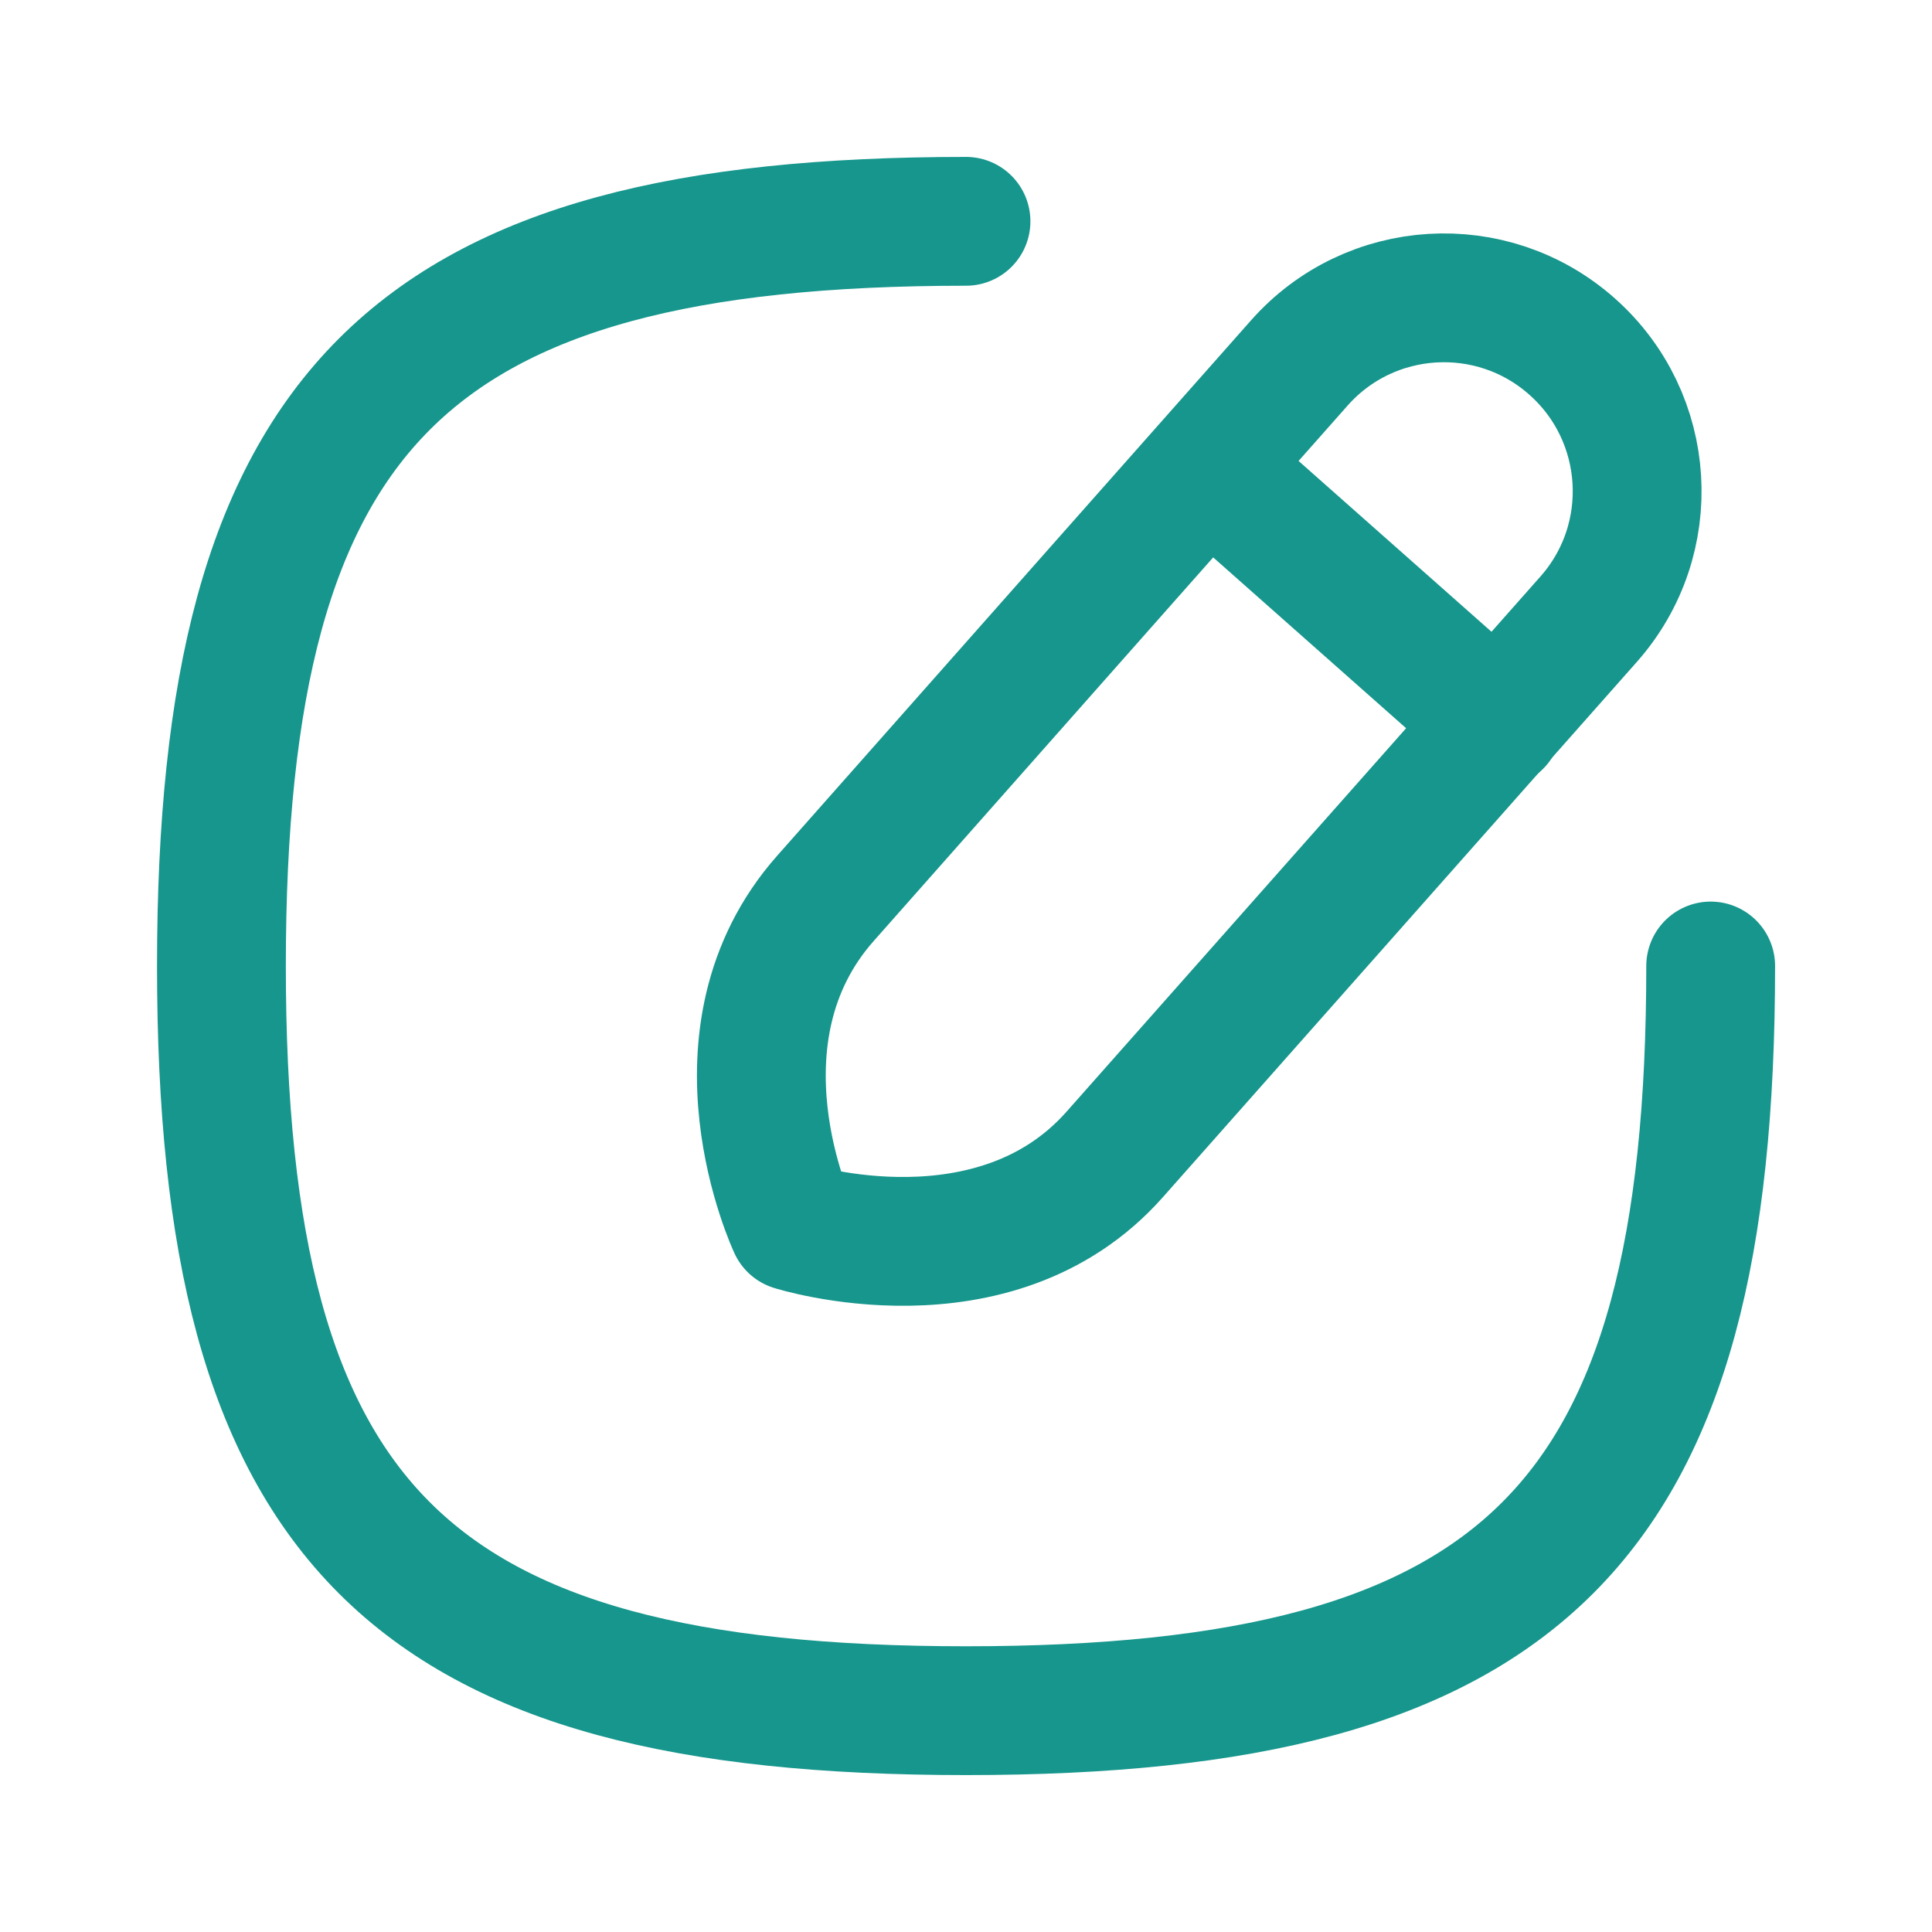
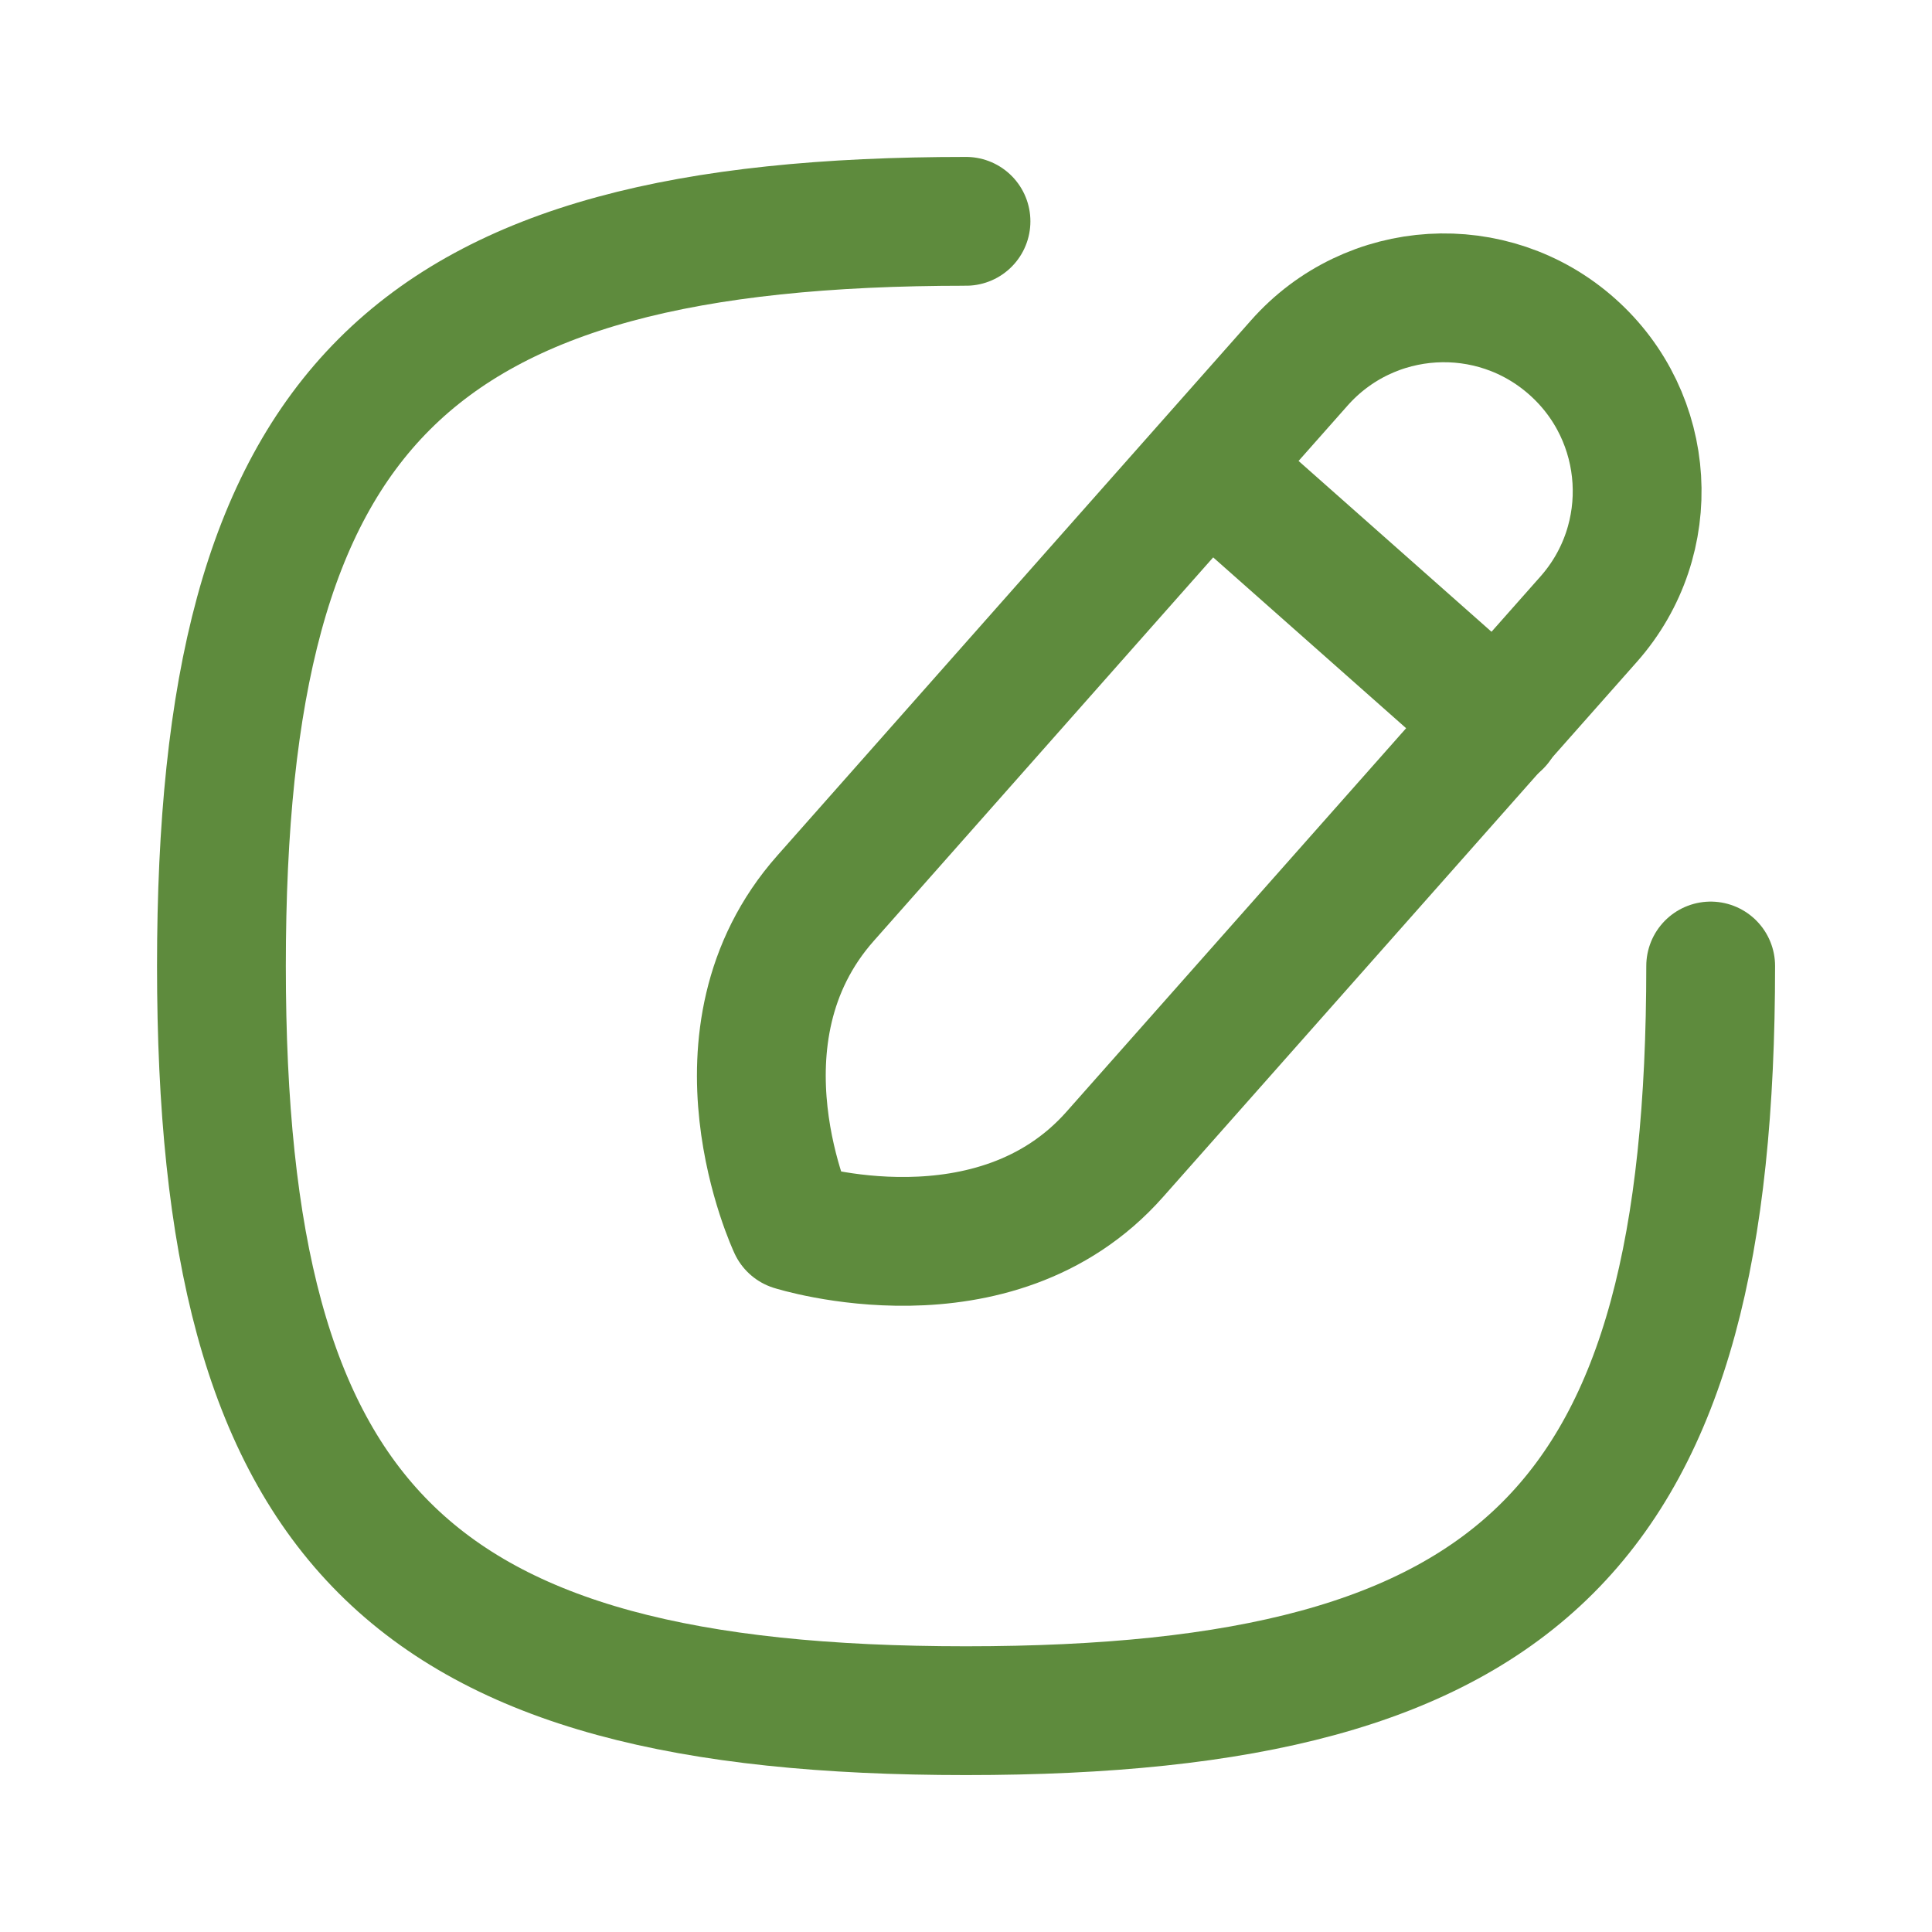
<svg xmlns="http://www.w3.org/2000/svg" width="18" height="18" viewBox="0 0 18 18" fill="none">
-   <path d="M9 2.062C3.797 2.062 2.063 3.797 2.063 9C2.063 14.203 3.797 15.938 9 15.938C14.203 15.938 15.938 14.203 15.938 9" stroke="#16968C" stroke-width="1.2" stroke-linecap="round" stroke-linejoin="round" />
-   <path fill-rule="evenodd" clip-rule="evenodd" d="M14.646 3.228V3.228C13.902 2.568 12.764 2.637 12.105 3.382C12.105 3.382 8.828 7.083 7.692 8.368C6.554 9.652 7.388 11.426 7.388 11.426C7.388 11.426 9.266 12.021 10.386 10.755C11.508 9.489 14.801 5.769 14.801 5.769C15.46 5.025 15.39 3.887 14.646 3.228Z" stroke="#16968C" stroke-width="1.2" stroke-linecap="round" stroke-linejoin="round" />
-   <path d="M11.257 4.351L13.953 6.738" stroke="#16968C" stroke-width="1.2" stroke-linecap="round" stroke-linejoin="round" />
+   <path d="M9 2.062C3.797 2.062 2.063 3.797 2.063 9C2.063 14.203 3.797 15.938 9 15.938C14.203 15.938 15.938 14.203 15.938 9" stroke="#5E8B3D" stroke-width="1.2" stroke-linecap="round" stroke-linejoin="round" />
+   <path fill-rule="evenodd" clip-rule="evenodd" d="M14.646 3.228V3.228C13.902 2.568 12.764 2.637 12.105 3.382C12.105 3.382 8.828 7.083 7.692 8.368C6.554 9.652 7.388 11.426 7.388 11.426C7.388 11.426 9.266 12.021 10.386 10.755C11.508 9.489 14.801 5.769 14.801 5.769C15.46 5.025 15.39 3.887 14.646 3.228Z" stroke="#5E8B3D" stroke-width="1.2" stroke-linecap="round" stroke-linejoin="round" />
+   <path d="M11.257 4.351L13.953 6.738" stroke="#5E8B3D" stroke-width="1.2" stroke-linecap="round" stroke-linejoin="round" />
</svg>
